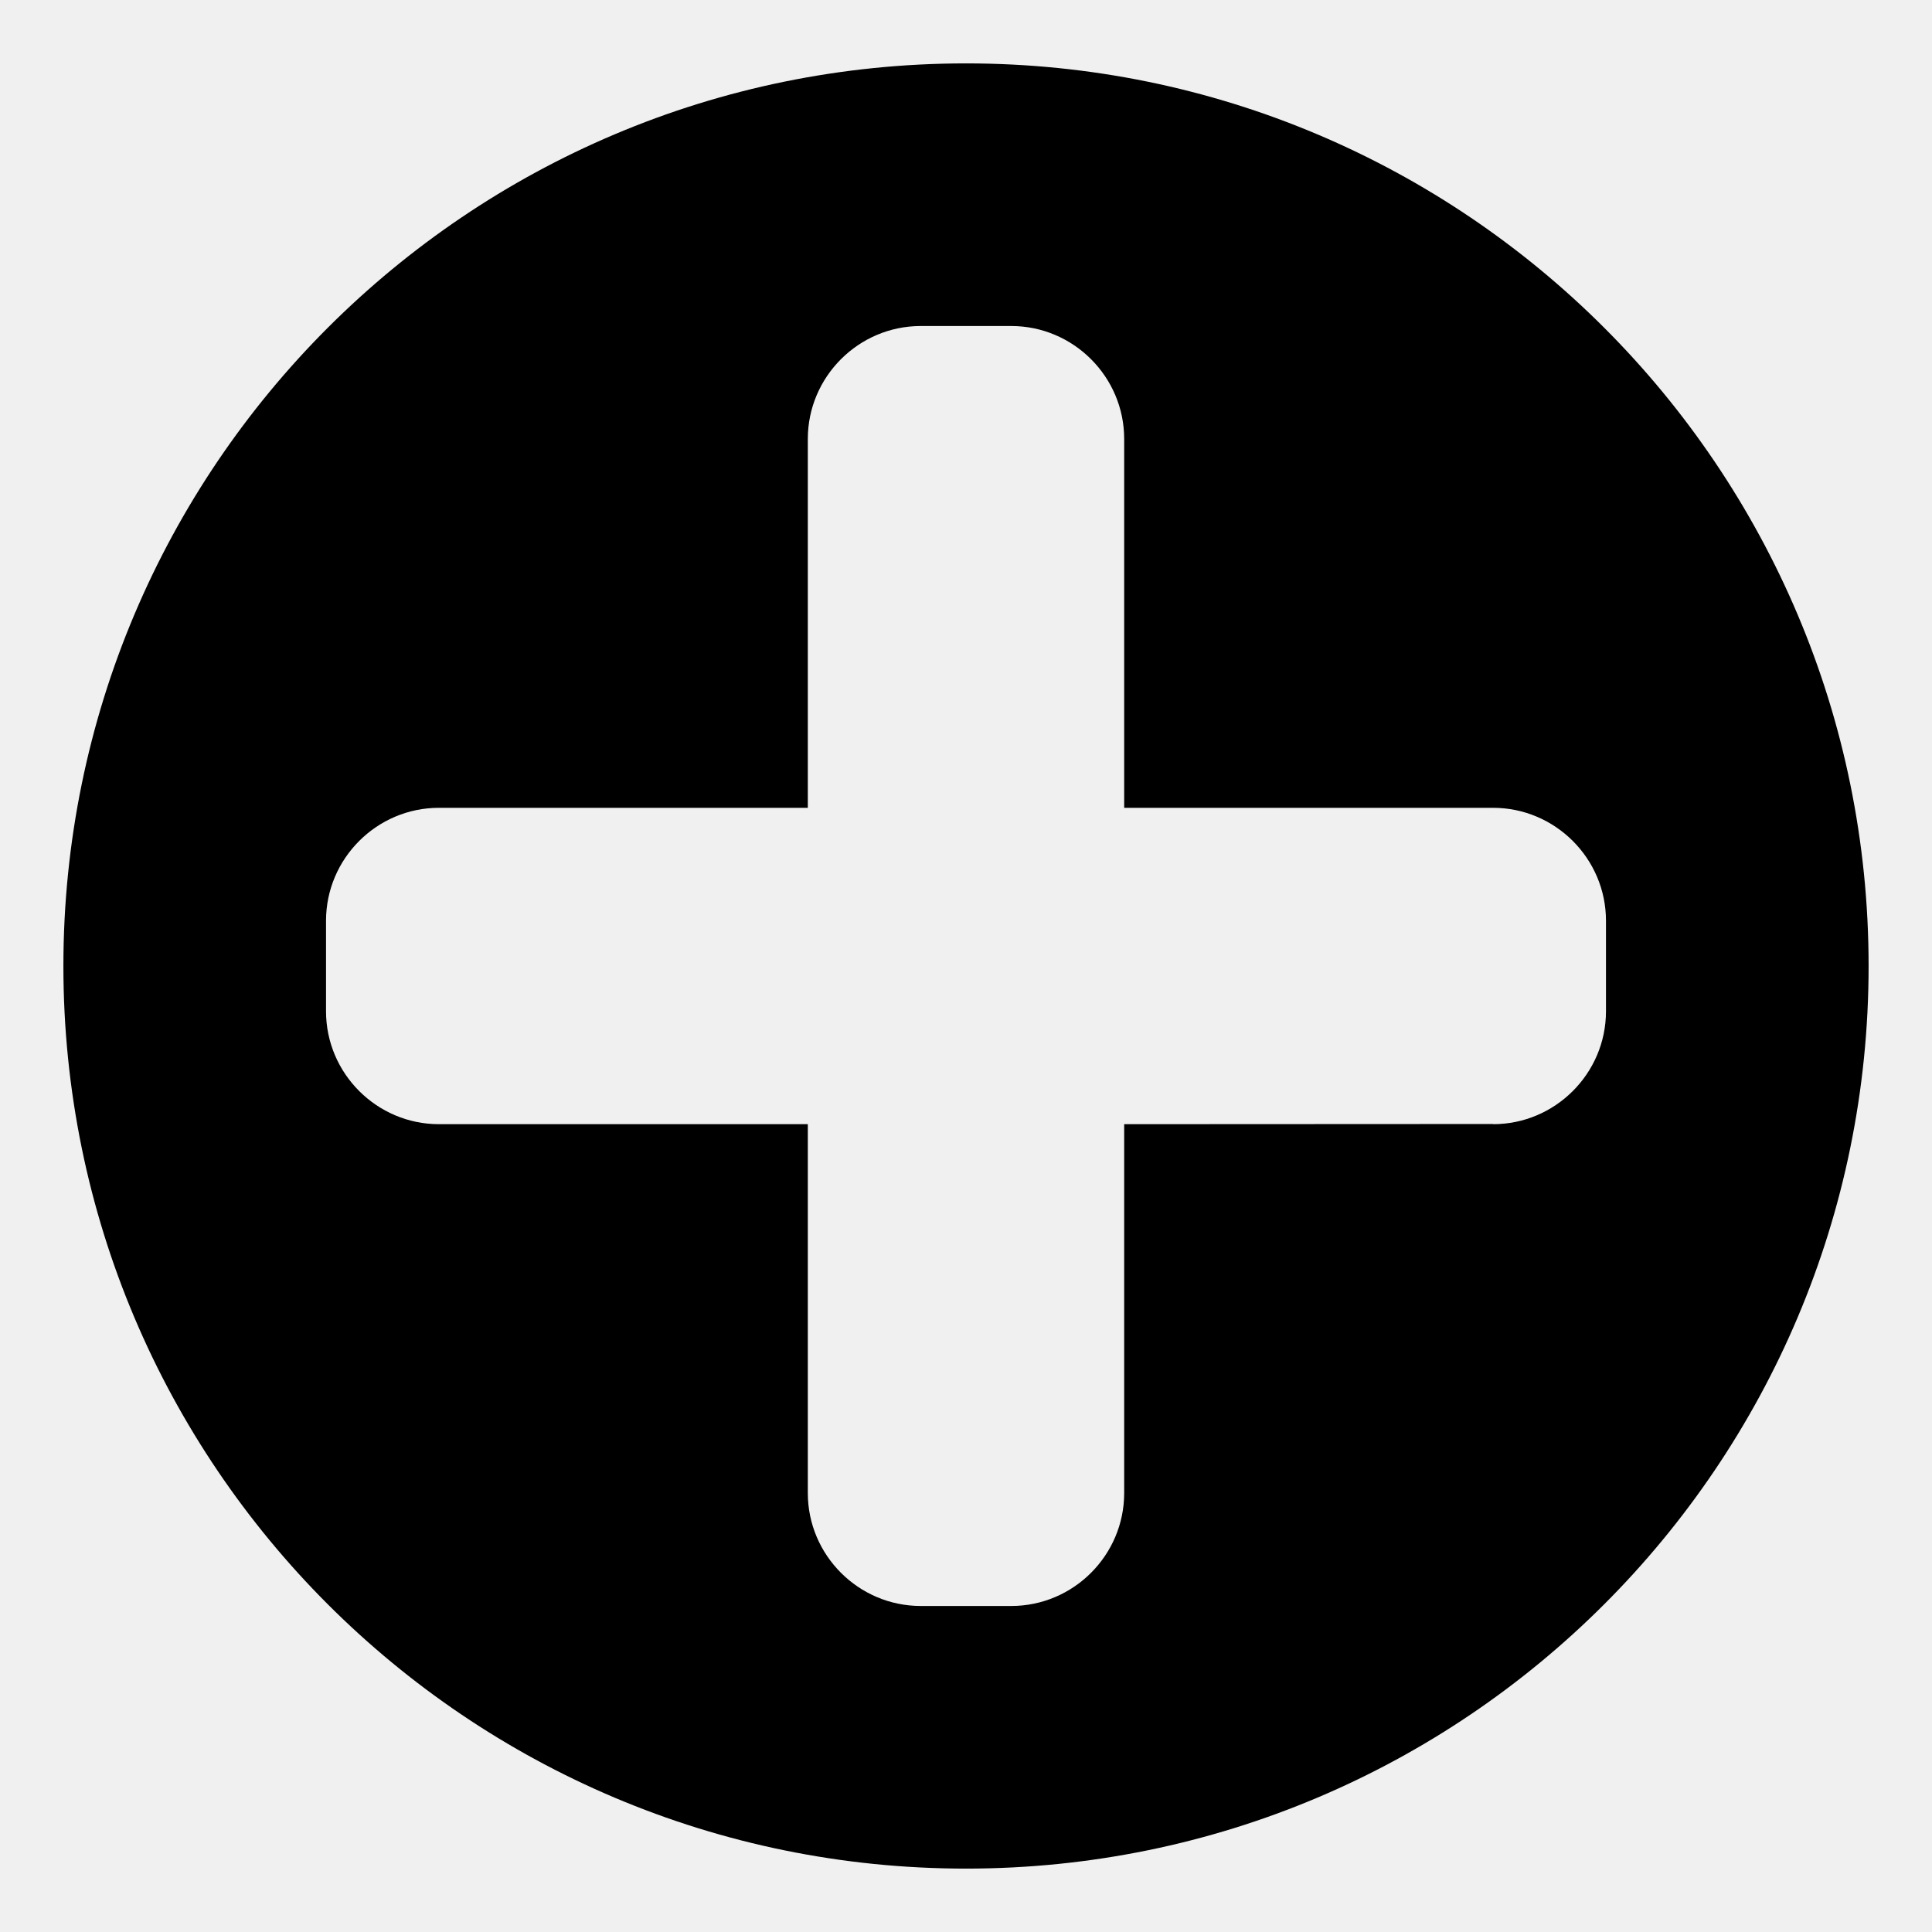
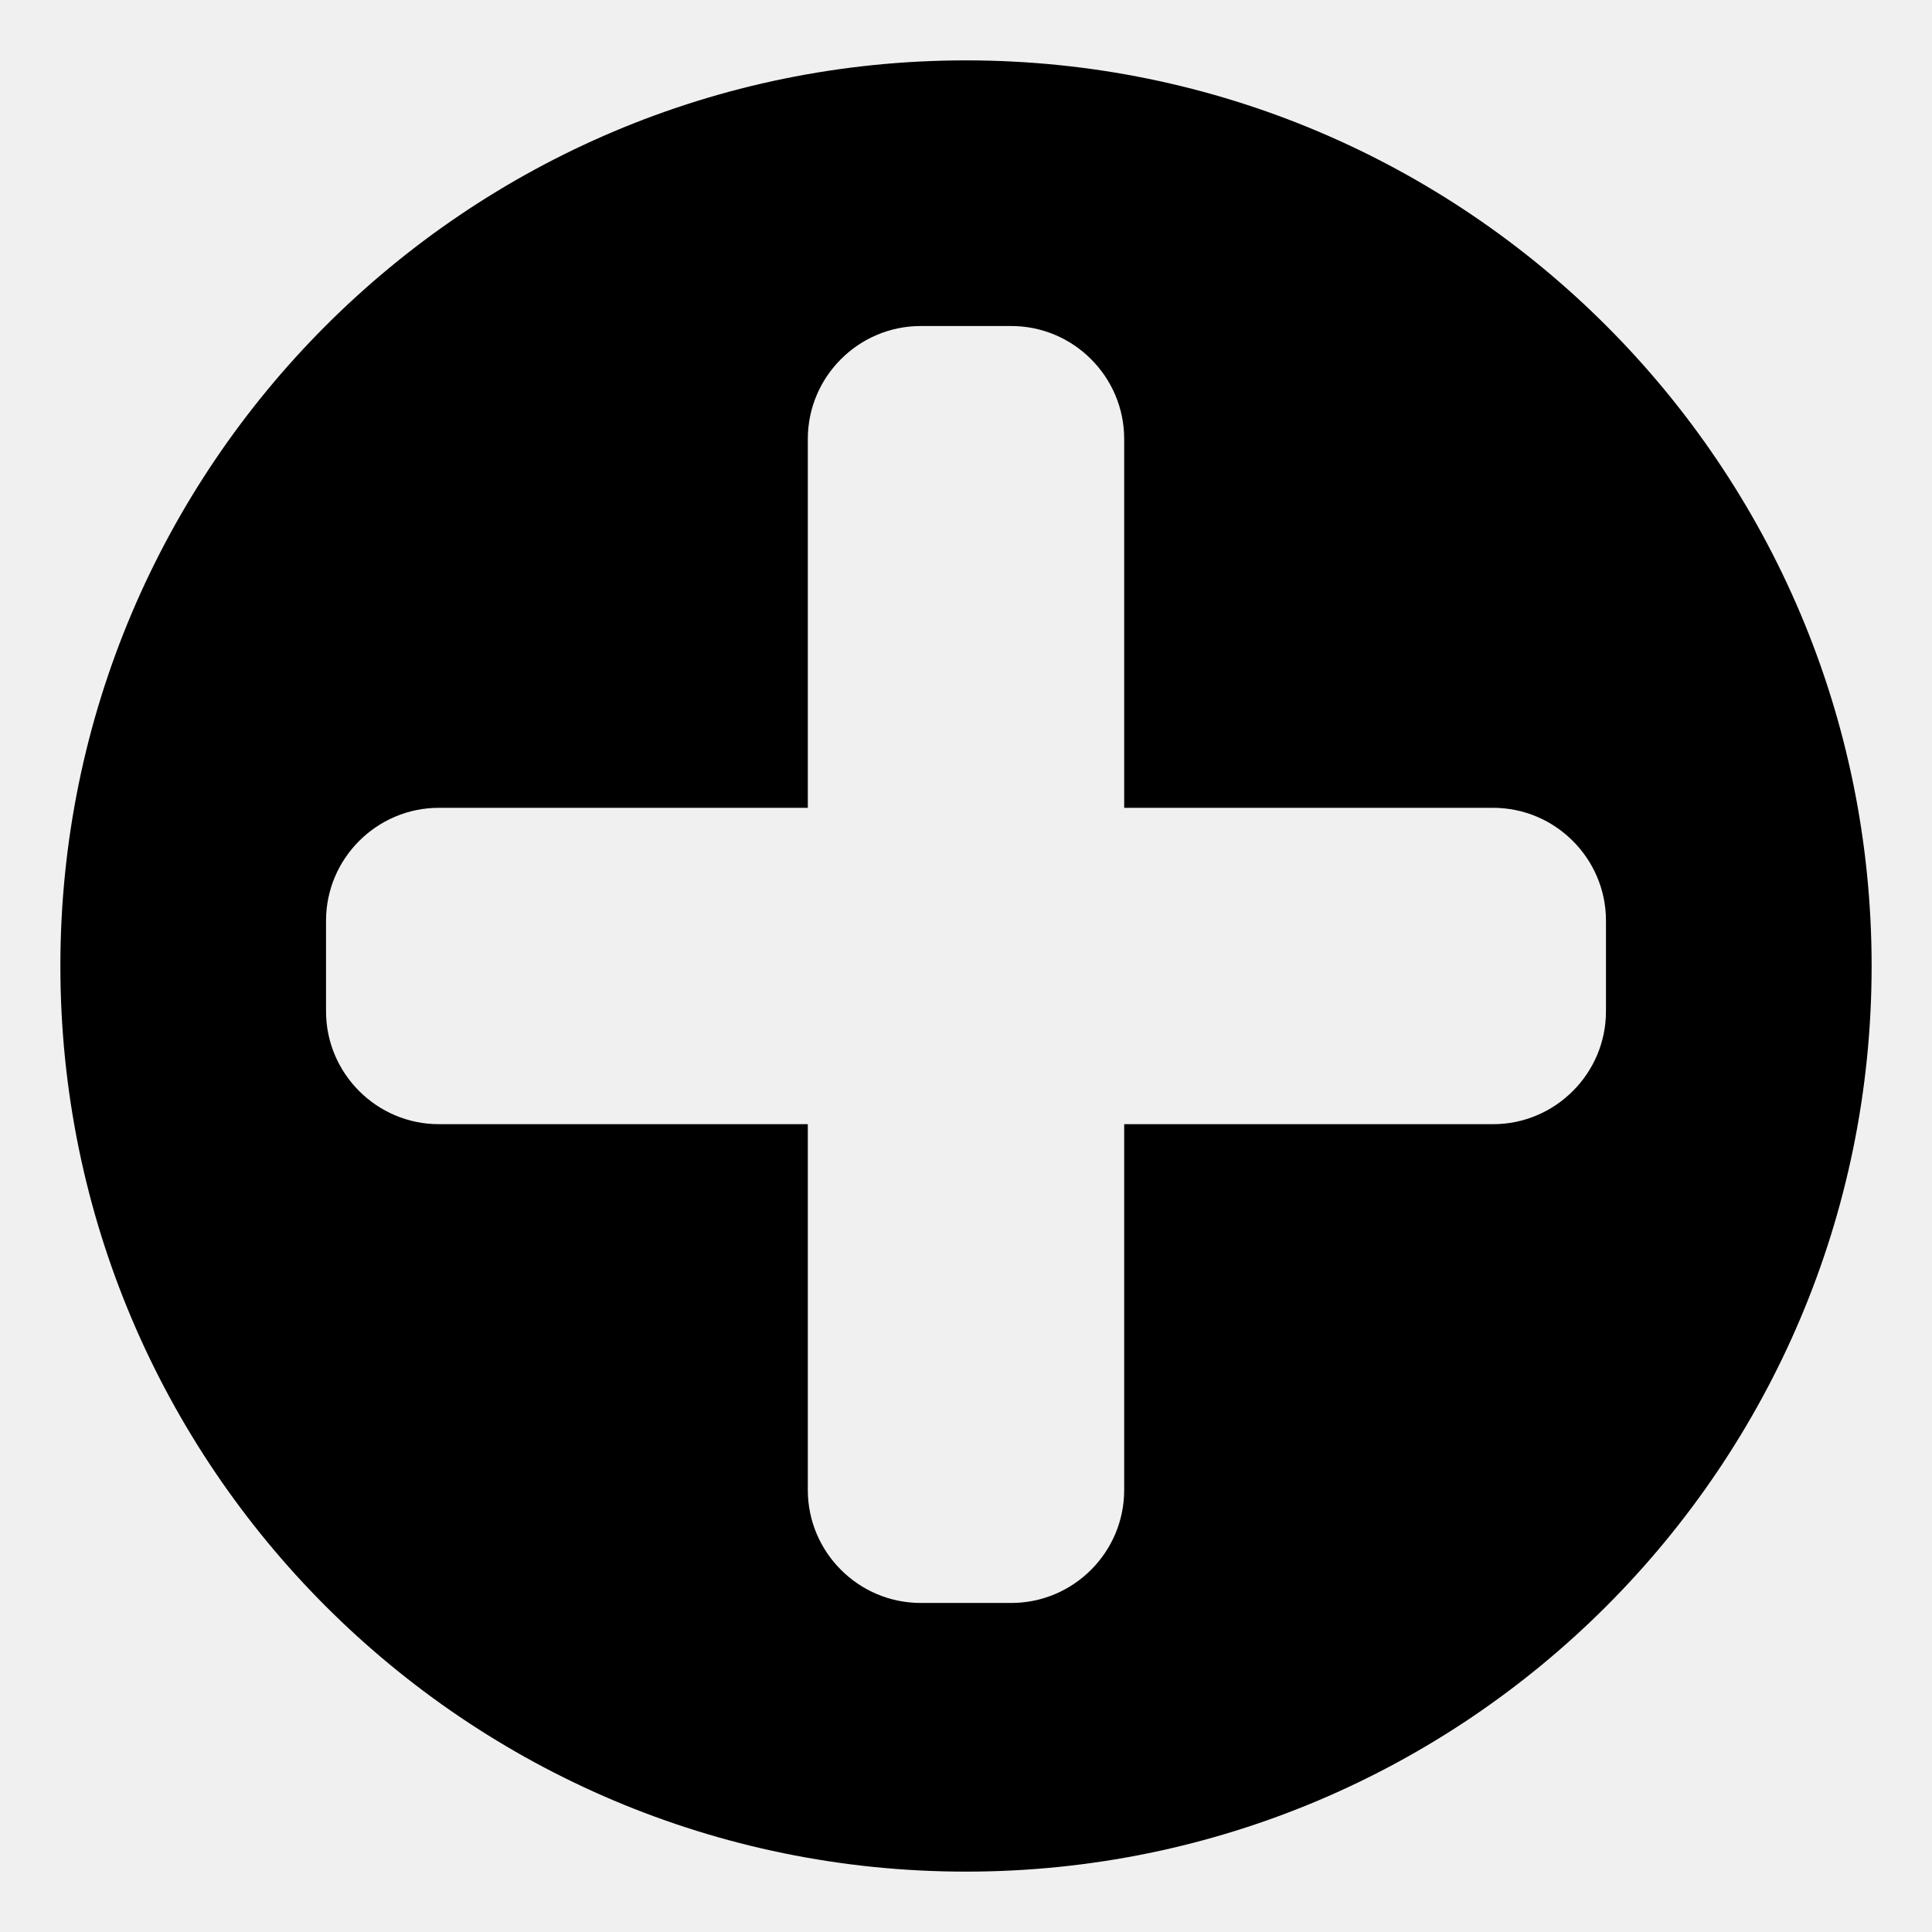
<svg xmlns="http://www.w3.org/2000/svg" version="1.1" viewBox="0 0 32 32">
-   <rect style="fill:#ffffff;opacity:0" width="32" height="32" />
-   <path style="fill:#000000" d="M 16,1.05 C 7.743,1.05 1.05,7.744 1.05,16 1.05,24.257 7.743,30.95 16,30.95 24.257,30.95 30.95,24.257 30.95,16 30.95,7.744 24.257,1.05 16,1.05 Z m 8.736,17.567 -6.116,0.003 v 6.11 c 0,1.028 -0.84,1.87 -1.87,1.87 h -1.5 c -1.028,0 -1.87,-0.84 -1.87,-1.87 V 18.62 H 7.27 C 6.242,18.62 5.4,17.78 5.4,16.75 v -1.5 c 0,-1.028 0.84,-1.87 1.87,-1.87 h 6.11 V 7.27 c 0,-1.028 0.84,-1.87 1.87,-1.87 h 1.5 c 1.028,0 1.87,0.84 1.87,1.87 v 6.11 h 6.11 c 1.028,0 1.87,0.84 1.87,1.87 v 1.5 c 0,1.028 -0.84,1.87 -1.87,1.87 z" />
+   <rect style="fill:none;opacity:0" width="32" height="32" />
+   <path style="fill:#000000" d="M 16 1 C 7.72 1 1 7.72 1 16 1 24.28 7.72 31 16 31 24.28 31 31 24.28 31 16 31 7.72 24.28 1 16 1 Z m 2.62 17.62 v 6.06 c 0 1.03 -0.84 1.87 -1.87 1.87 h -1.5 c -1.03 0 -1.87 -0.84 -1.87 -1.87 V 18.62 H 7.27 C 6.24 18.62 5.4 17.78 5.4 16.75 v -1.5 c 0 -1.03 0.84 -1.87 1.87 -1.87 h 6.11 V 7.27 c 0 -1.03 0.84 -1.87 1.87 -1.87 h 1.5 c 1.03 0 1.87 0.84 1.87 1.87 v 6.11 h 6.11 c 1.03 0 1.87 0.84 1.87 1.87 v 1.5 c 0 1.03 -0.84 1.87 -1.87 1.87 z" />
</svg>
